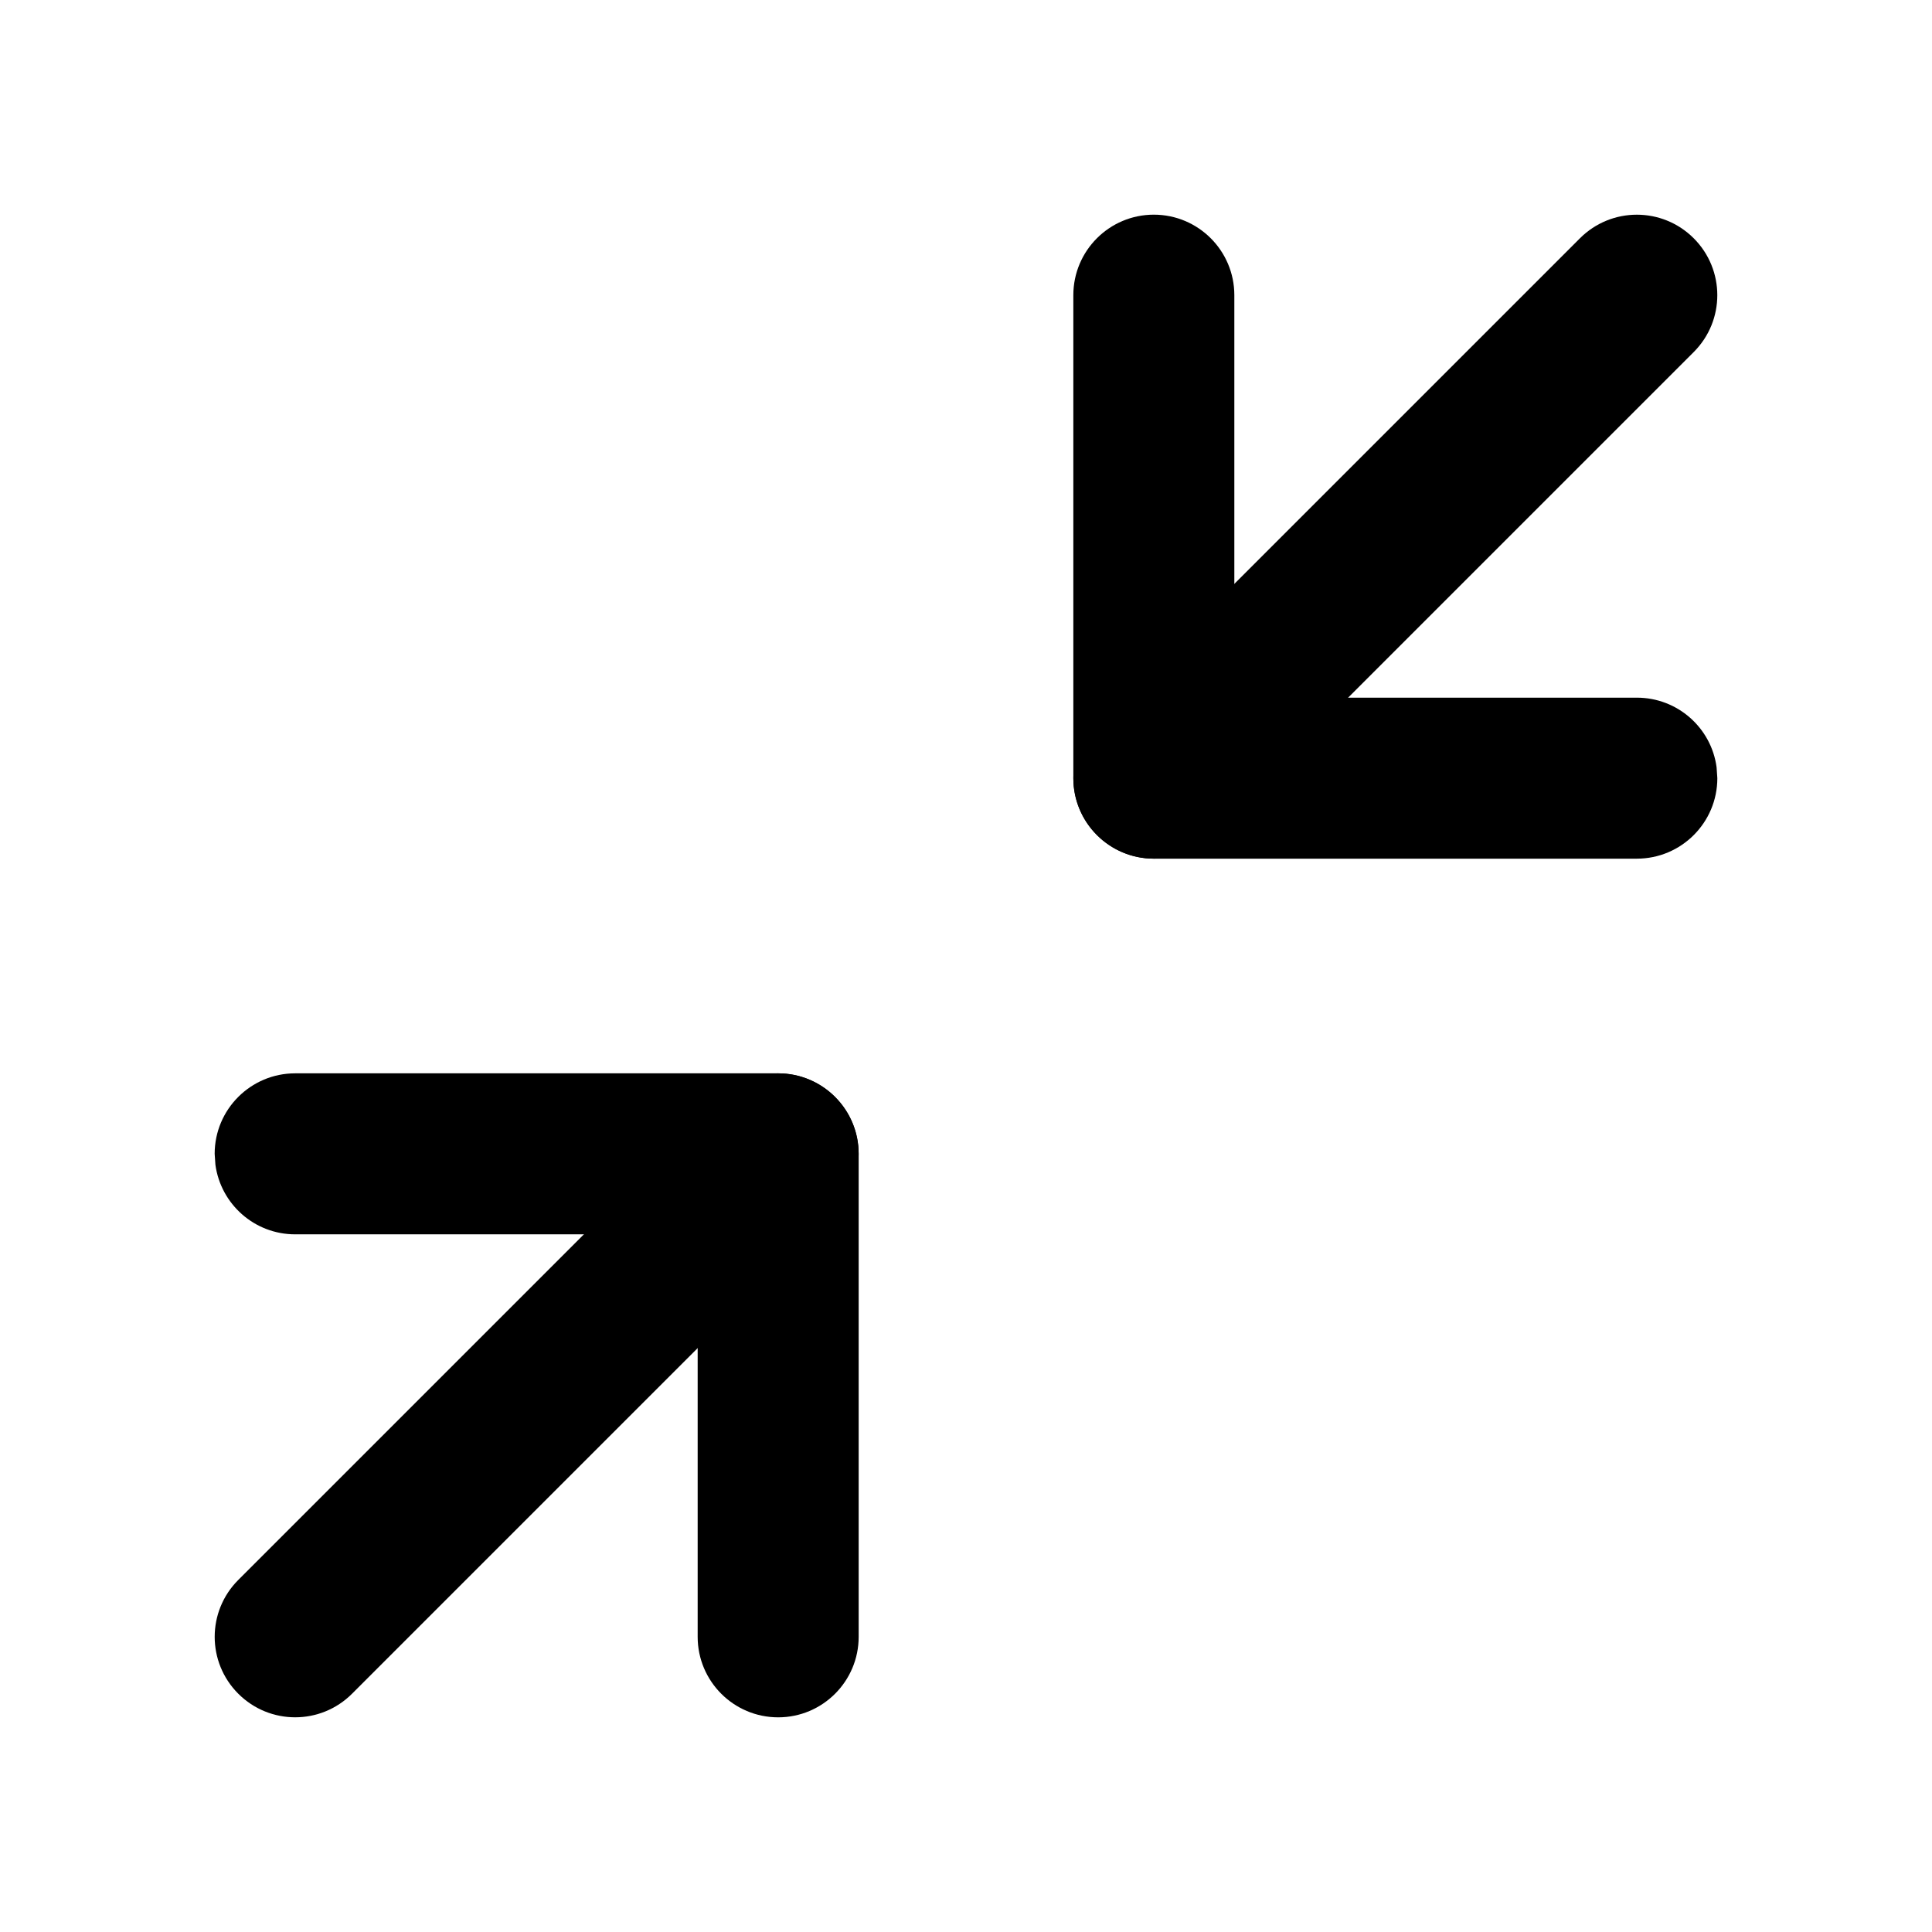
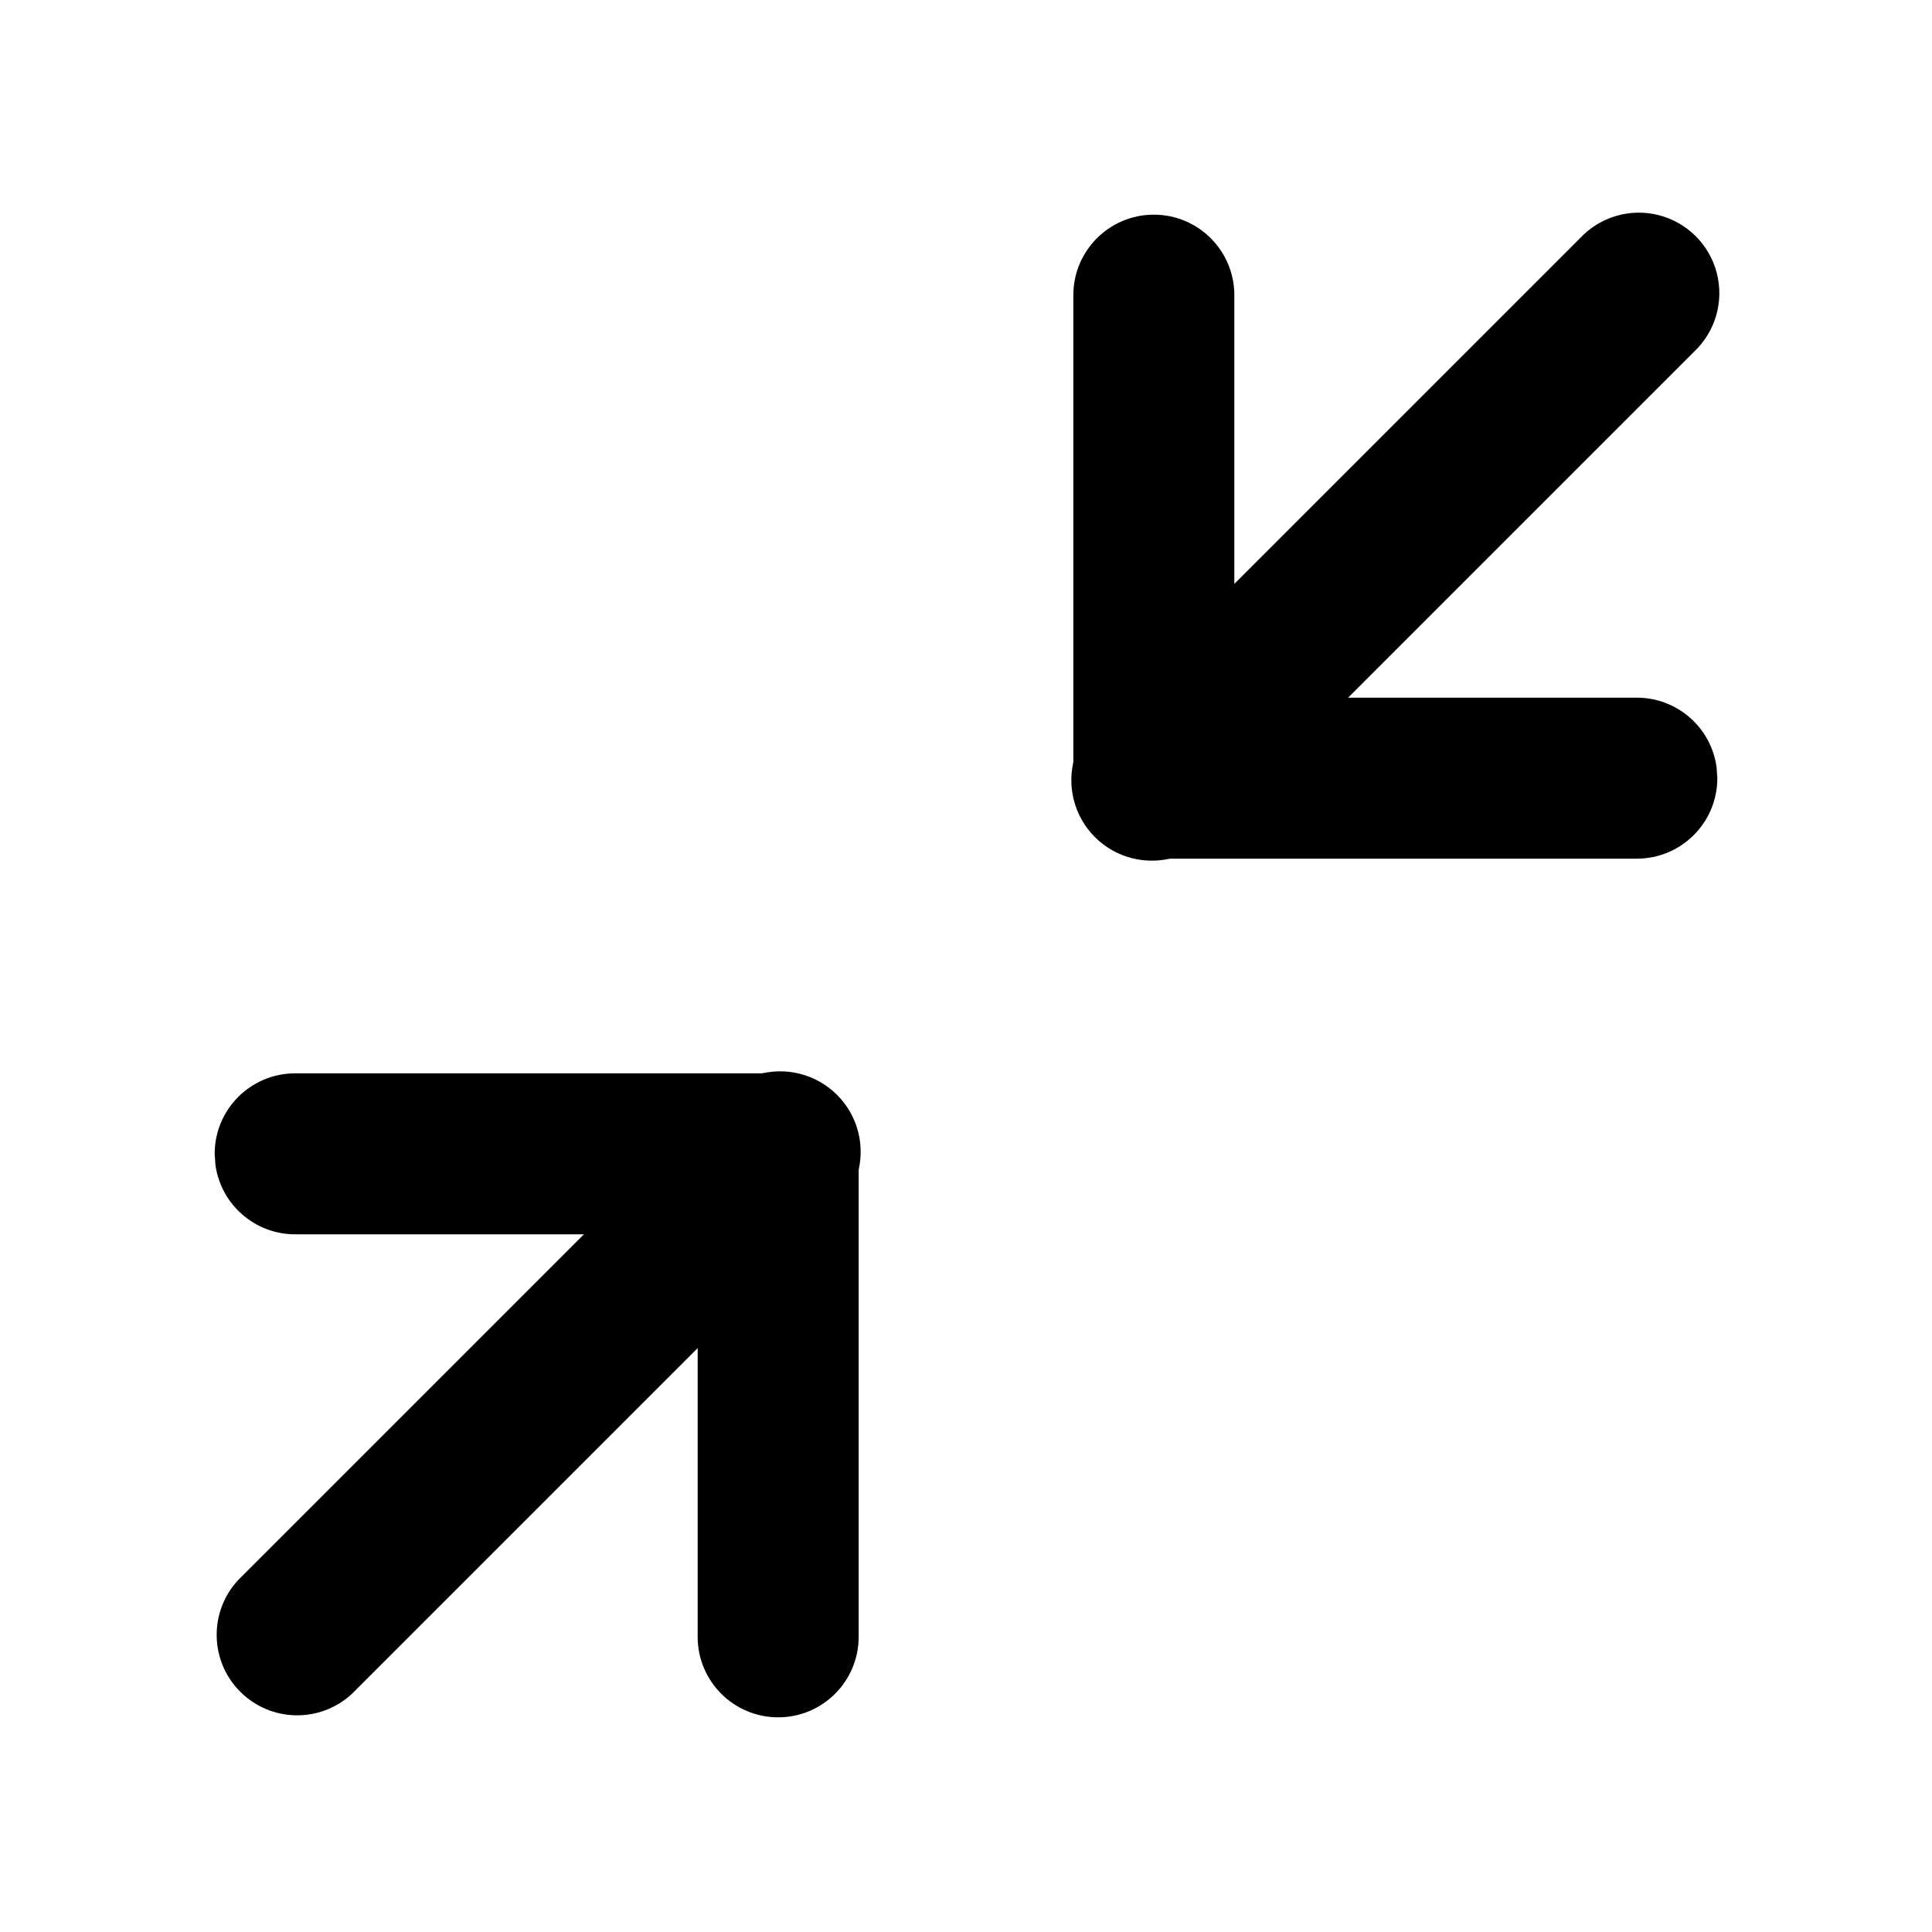
- <svg xmlns="http://www.w3.org/2000/svg" width="18" height="18" viewBox="0 0 18 18" fill="none">
-   <path d="M10.75 2C11.164 2 11.5 2.336 11.5 2.75V6.5H15.25C15.63 6.5 15.944 6.782 15.993 7.148L16 7.25C16 7.664 15.664 8 15.25 8H10.75C10.336 8 10 7.664 10 7.25V2.75C10 2.336 10.336 2 10.75 2Z" fill="black" />
-   <path d="M14.72 2.22C15.013 1.927 15.487 1.927 15.78 2.22C16.073 2.513 16.073 2.987 15.78 3.28L11.28 7.78C10.987 8.073 10.513 8.073 10.22 7.78C9.927 7.487 9.927 7.013 10.22 6.72L14.72 2.22Z" fill="black" />
-   <path d="M7.25 10C7.664 10 8 10.336 8 10.75V15.25C8 15.664 7.664 16 7.25 16C6.836 16 6.5 15.664 6.5 15.25V11.5H2.75C2.37 11.5 2.057 11.218 2.007 10.852L2 10.75C2 10.336 2.336 10 2.75 10H7.25Z" fill="black" />
-   <path d="M6.72 10.22C7.013 9.927 7.487 9.927 7.78 10.22C8.073 10.513 8.073 10.987 7.78 11.28L3.28 15.78C2.987 16.073 2.513 16.073 2.22 15.78C1.927 15.487 1.927 15.013 2.22 14.72L6.72 10.22Z" fill="black" />
+ <svg xmlns="http://www.w3.org/2000/svg" width="18" height="18" fill="currentColor" viewBox="0 0 18 18">
+   <path d="M10.75 2a.75.75 0 0 1 .75.75V6.5h3.75a.75.75 0 0 1 .743.648L16 7.25a.75.75 0 0 1-.75.75h-4.5a.75.75 0 0 1-.75-.75v-4.5a.75.75 0 0 1 .75-.75" />
+   <path d="M14.72 2.22a.75.75 0 1 1 1.06 1.06l-4.5 4.5a.75.75 0 1 1-1.06-1.06zM7.25 10a.75.75 0 0 1 .75.75v4.5a.75.75 0 0 1-1.5 0V11.5H2.75a.75.75 0 0 1-.743-.648L2 10.75a.75.75 0 0 1 .75-.75z" />
+   <path d="M6.72 10.22a.75.75 0 1 1 1.06 1.06l-4.5 4.5a.75.75 0 0 1-1.06-1.06z" />
</svg>
